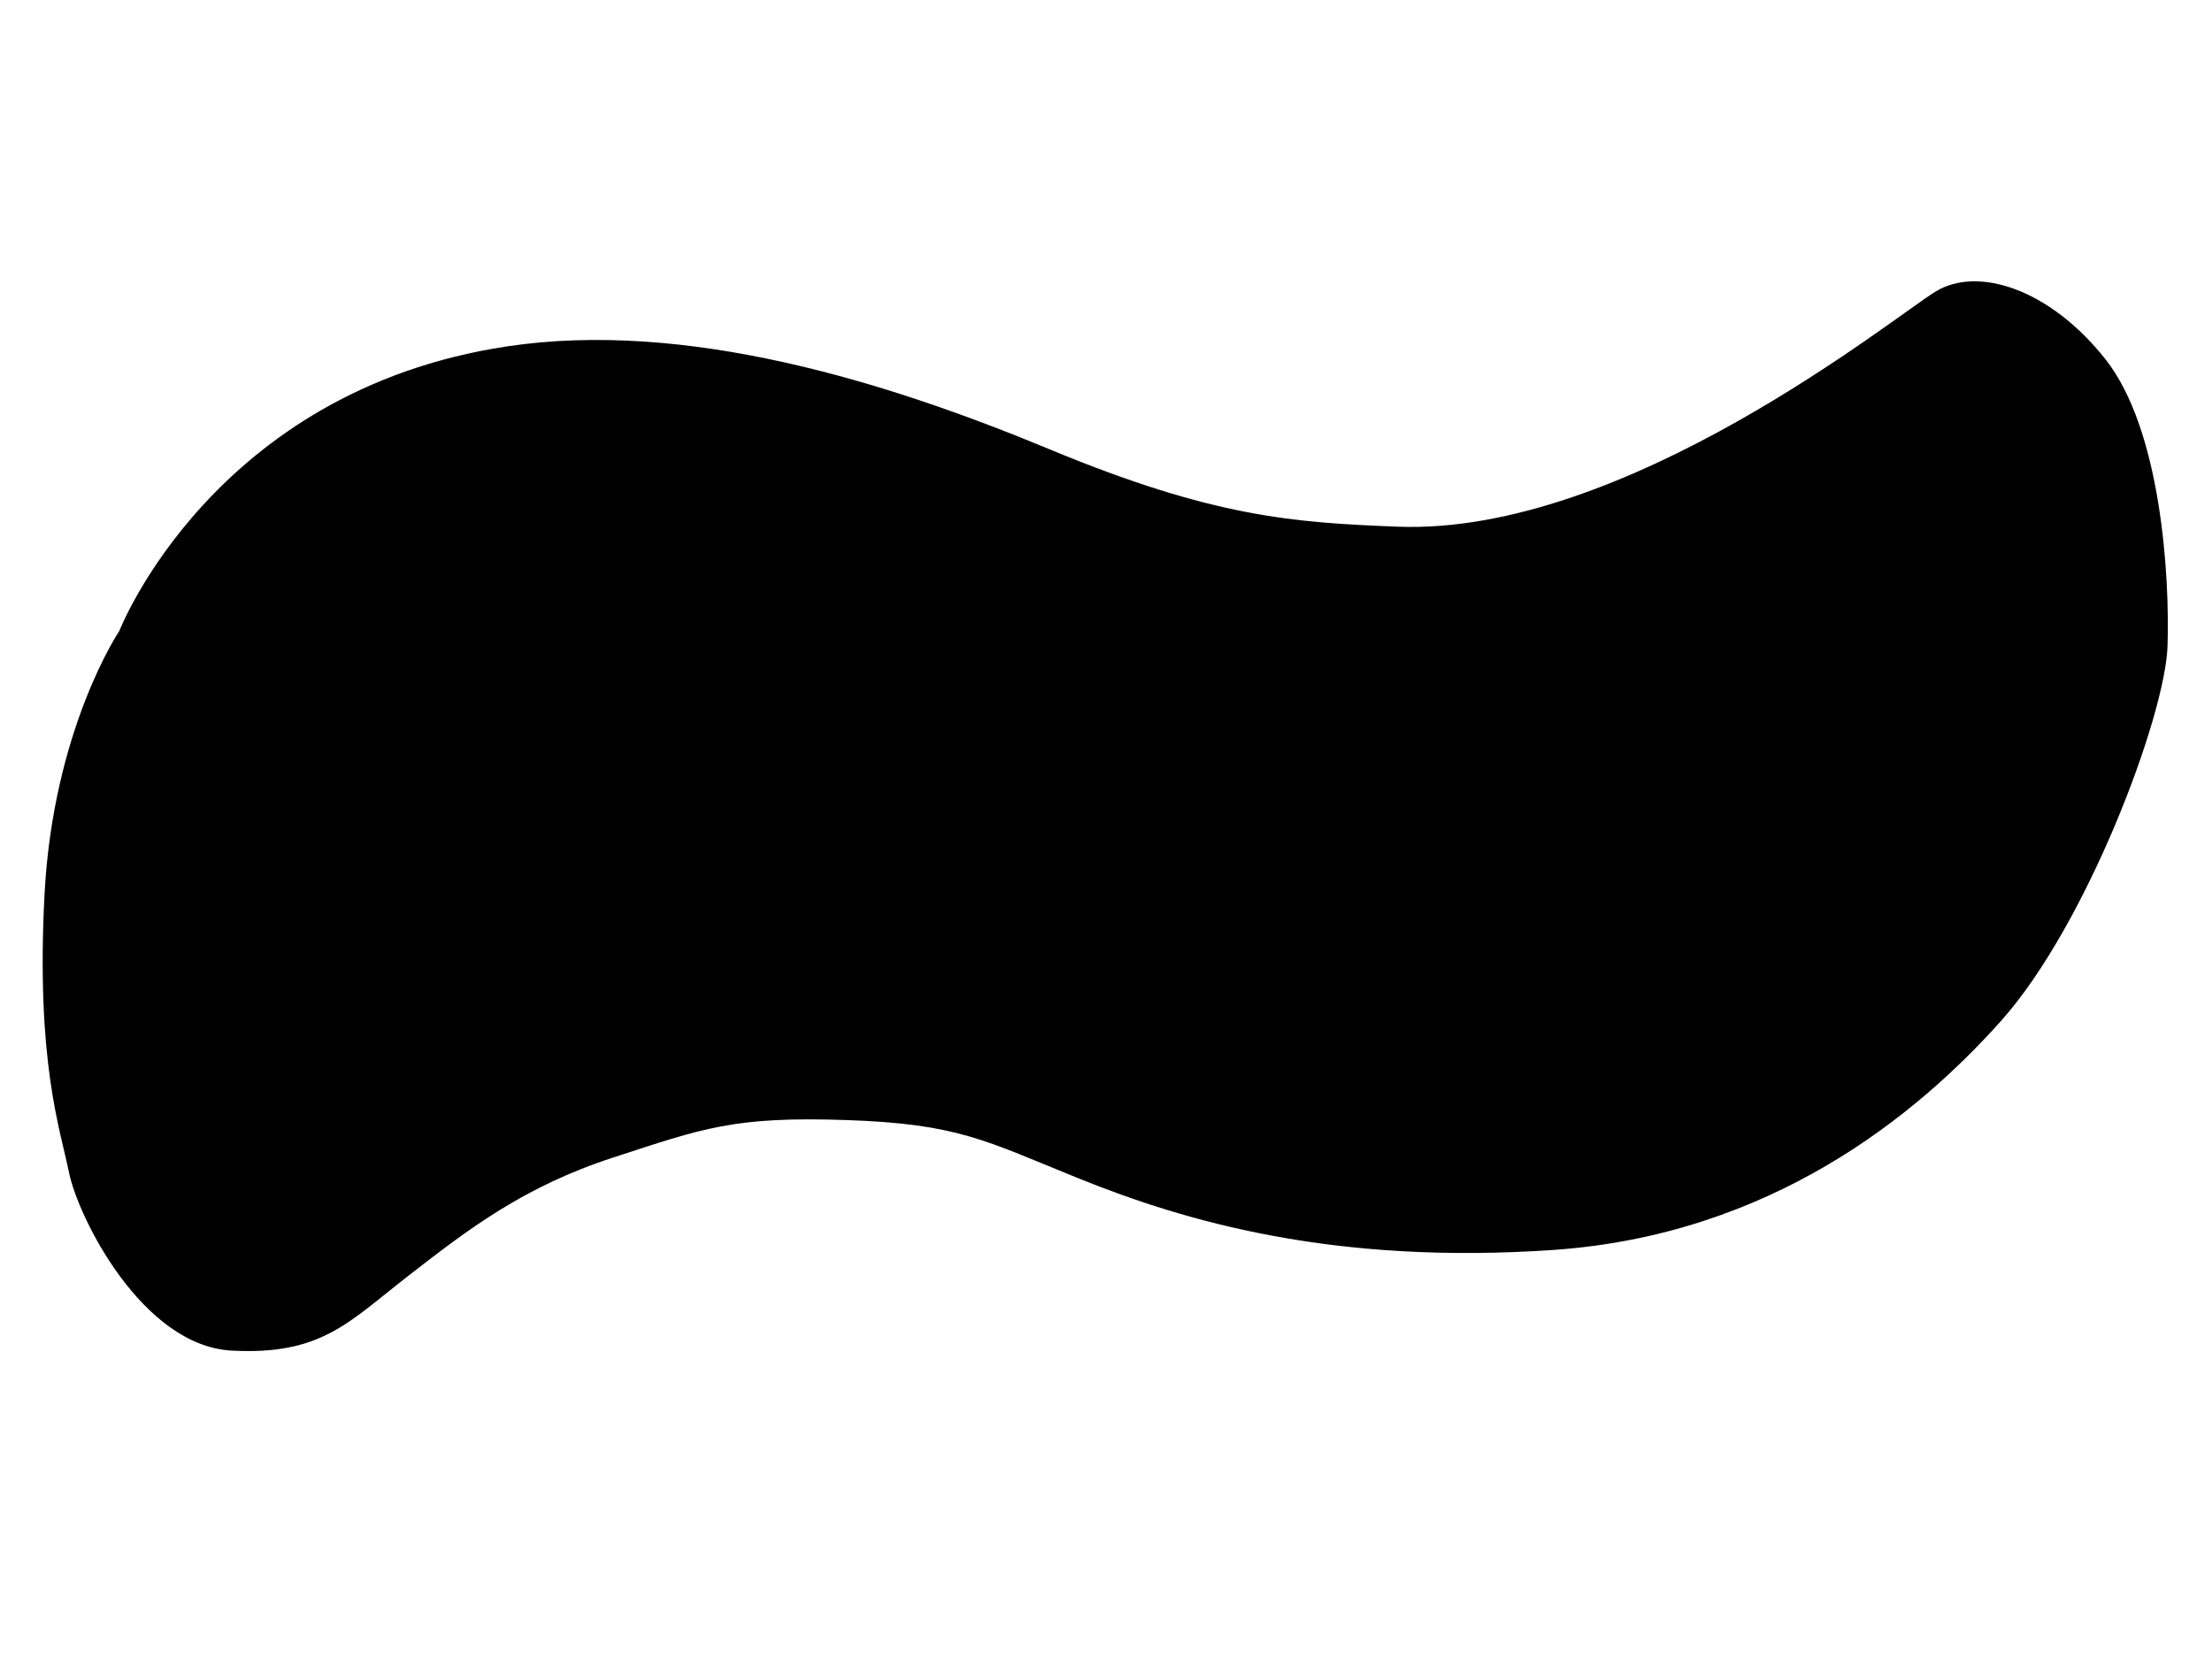
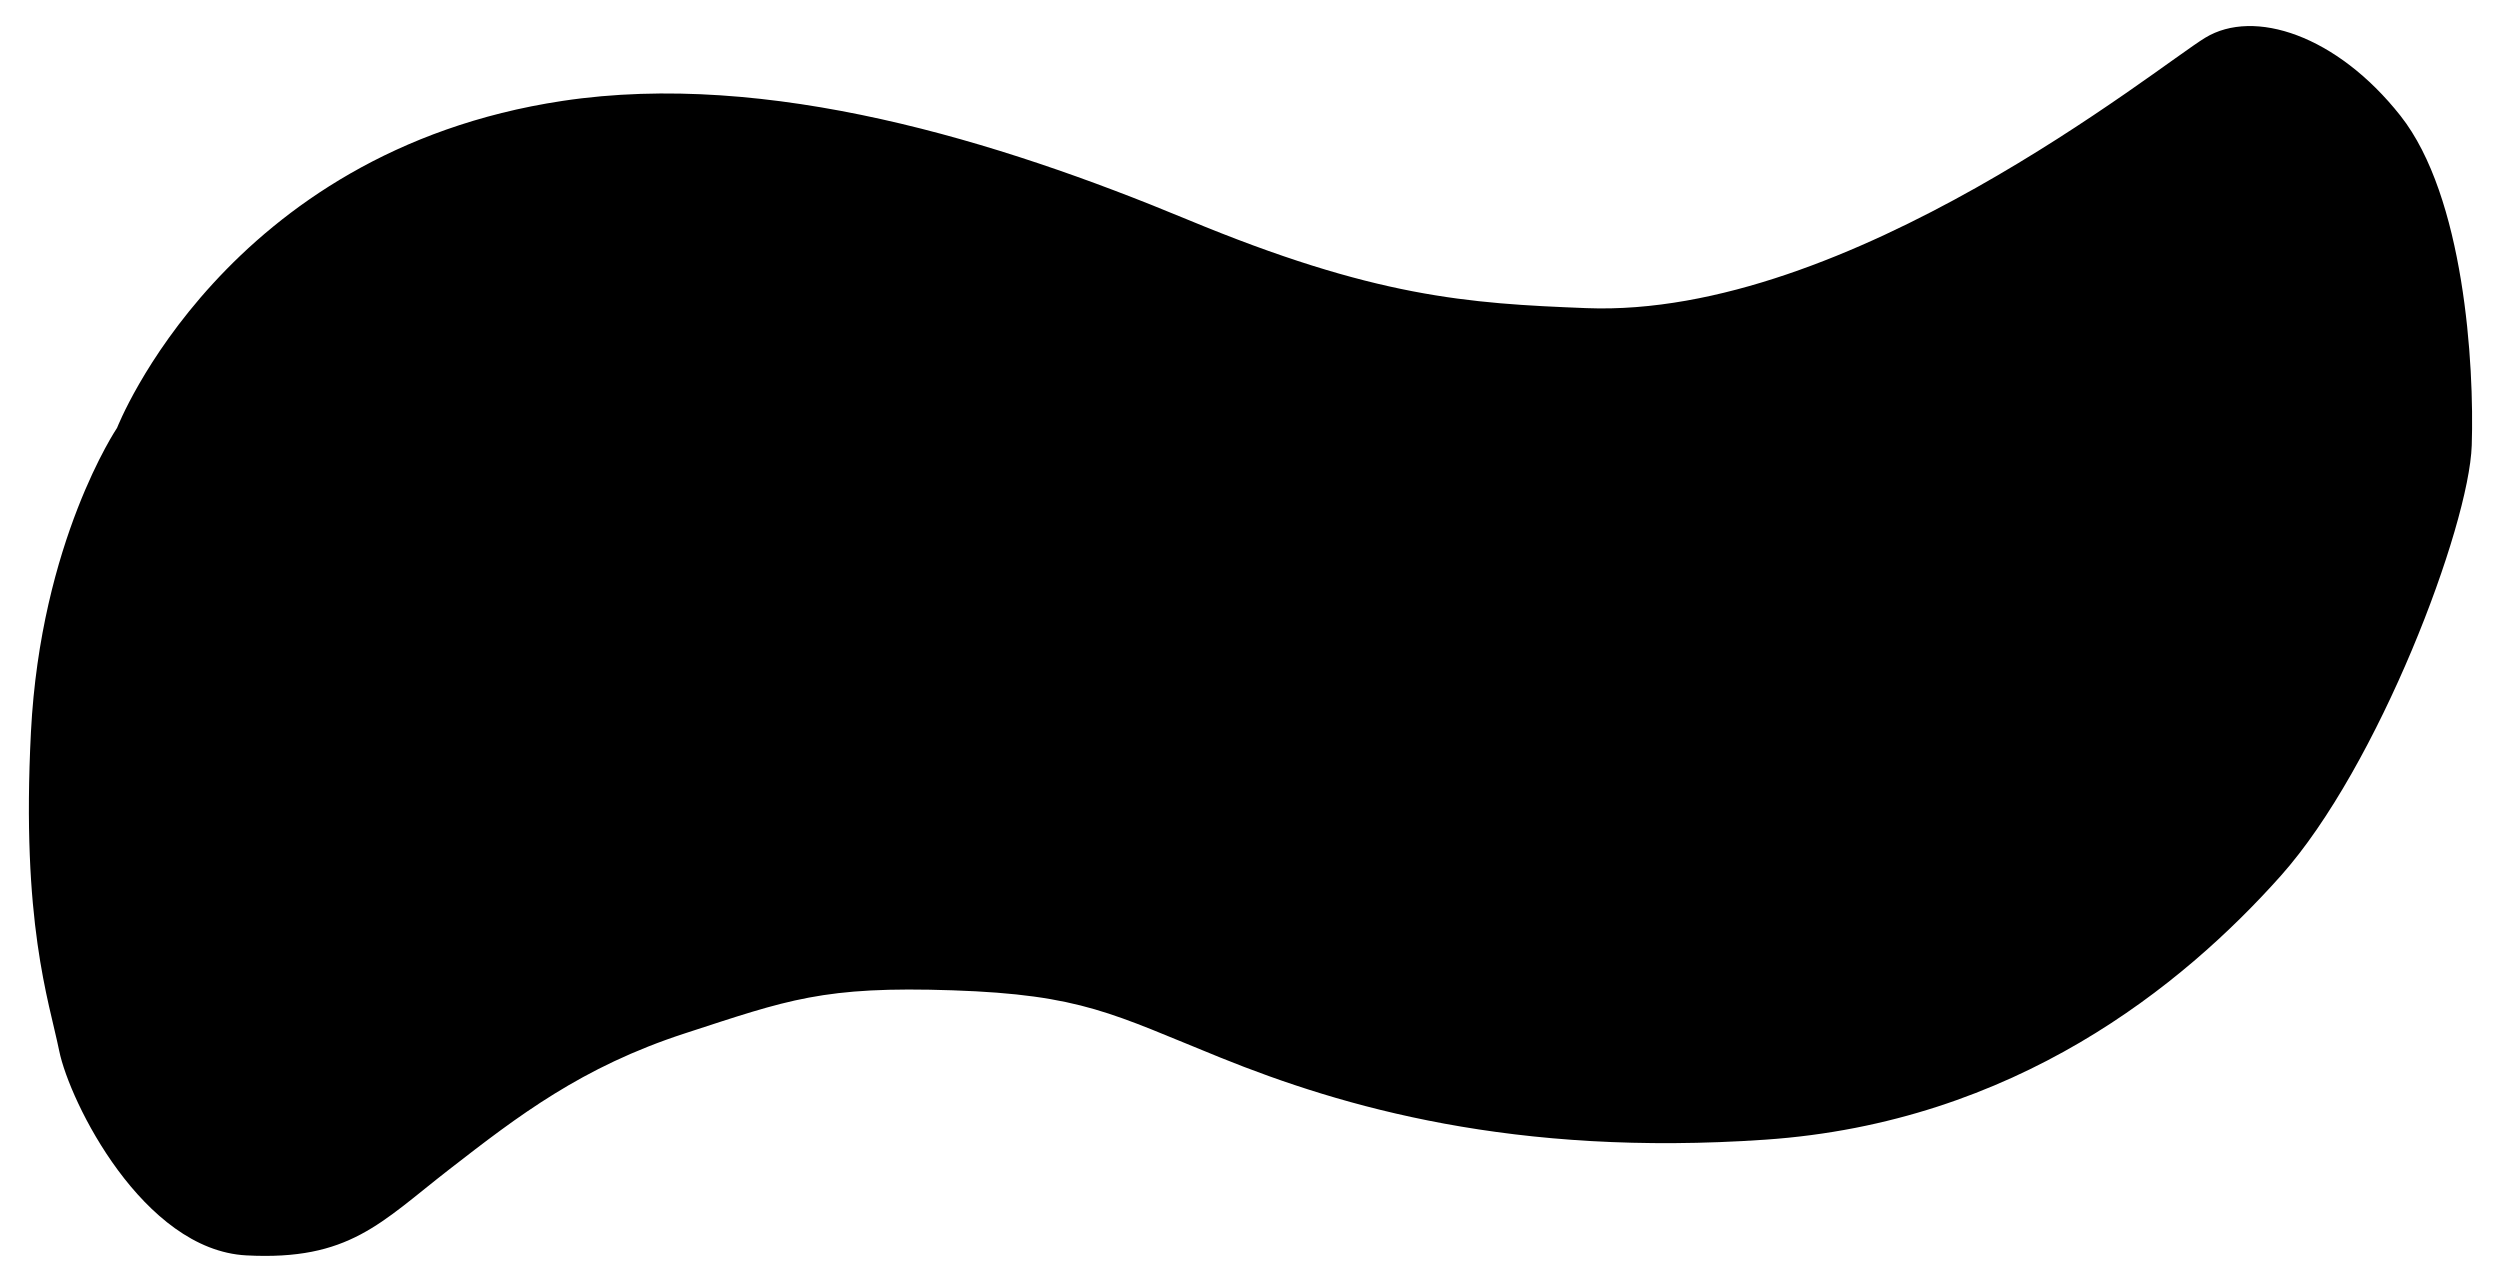
- <svg xmlns="http://www.w3.org/2000/svg" width="1890" height="1417" viewBox="0 0 1890 1417">
+ <svg xmlns="http://www.w3.org/2000/svg" width="1858" height="953" viewBox="0 0 1858 953">
  <defs>
    <style>
      .cls-1 {
        fill-rule: evenodd;
      }
    </style>
  </defs>
-   <path id="Relleno_de_color_1" data-name="Relleno de color 1" class="cls-1" d="M102,539s79.852-205.114,331-243c152.84-23.056,324.027,29.82,463.96,87.954S1105.83,446.554,1194,450c194.88,7.617,423.9-179.083,460-201s97.62-1.967,145,58,54.98,184.583,53,245-69.3,238.517-142,320-197.55,183.27-383,196c-186.84,12.83-313.84-24.17-405-61-79.9-32.283-102.885-46.75-199-50s-122.337,7.033-199,32-123.779,61.23-175,101-74.4,68.05-151,64S66.75,1039.98,59,1002,30.75,906.883,38,765,102,539,102,539ZM1999,222" />
+   <path id="Relleno_de_color_1" data-name="Relleno de color 1" class="cls-1" d="M87,318S166.852,112.886,418,75c152.84-23.056,324.027,29.82,463.96,87.954S1090.83,225.554,1179,229c194.88,7.617,423.9-179.083,460-201s97.62-1.967,145,58,54.98,184.583,53,245-69.3,238.517-142,320-197.55,183.267-383,196c-186.84,12.828-313.837-24.167-405-61-79.9-32.283-102.885-46.75-199-50s-122.337,7.033-199,32S385.221,829.233,334,869s-74.4,68.05-151,64S51.75,818.983,44,781,15.75,685.883,23,544,87,318,87,318ZM1984,1" />
</svg>
